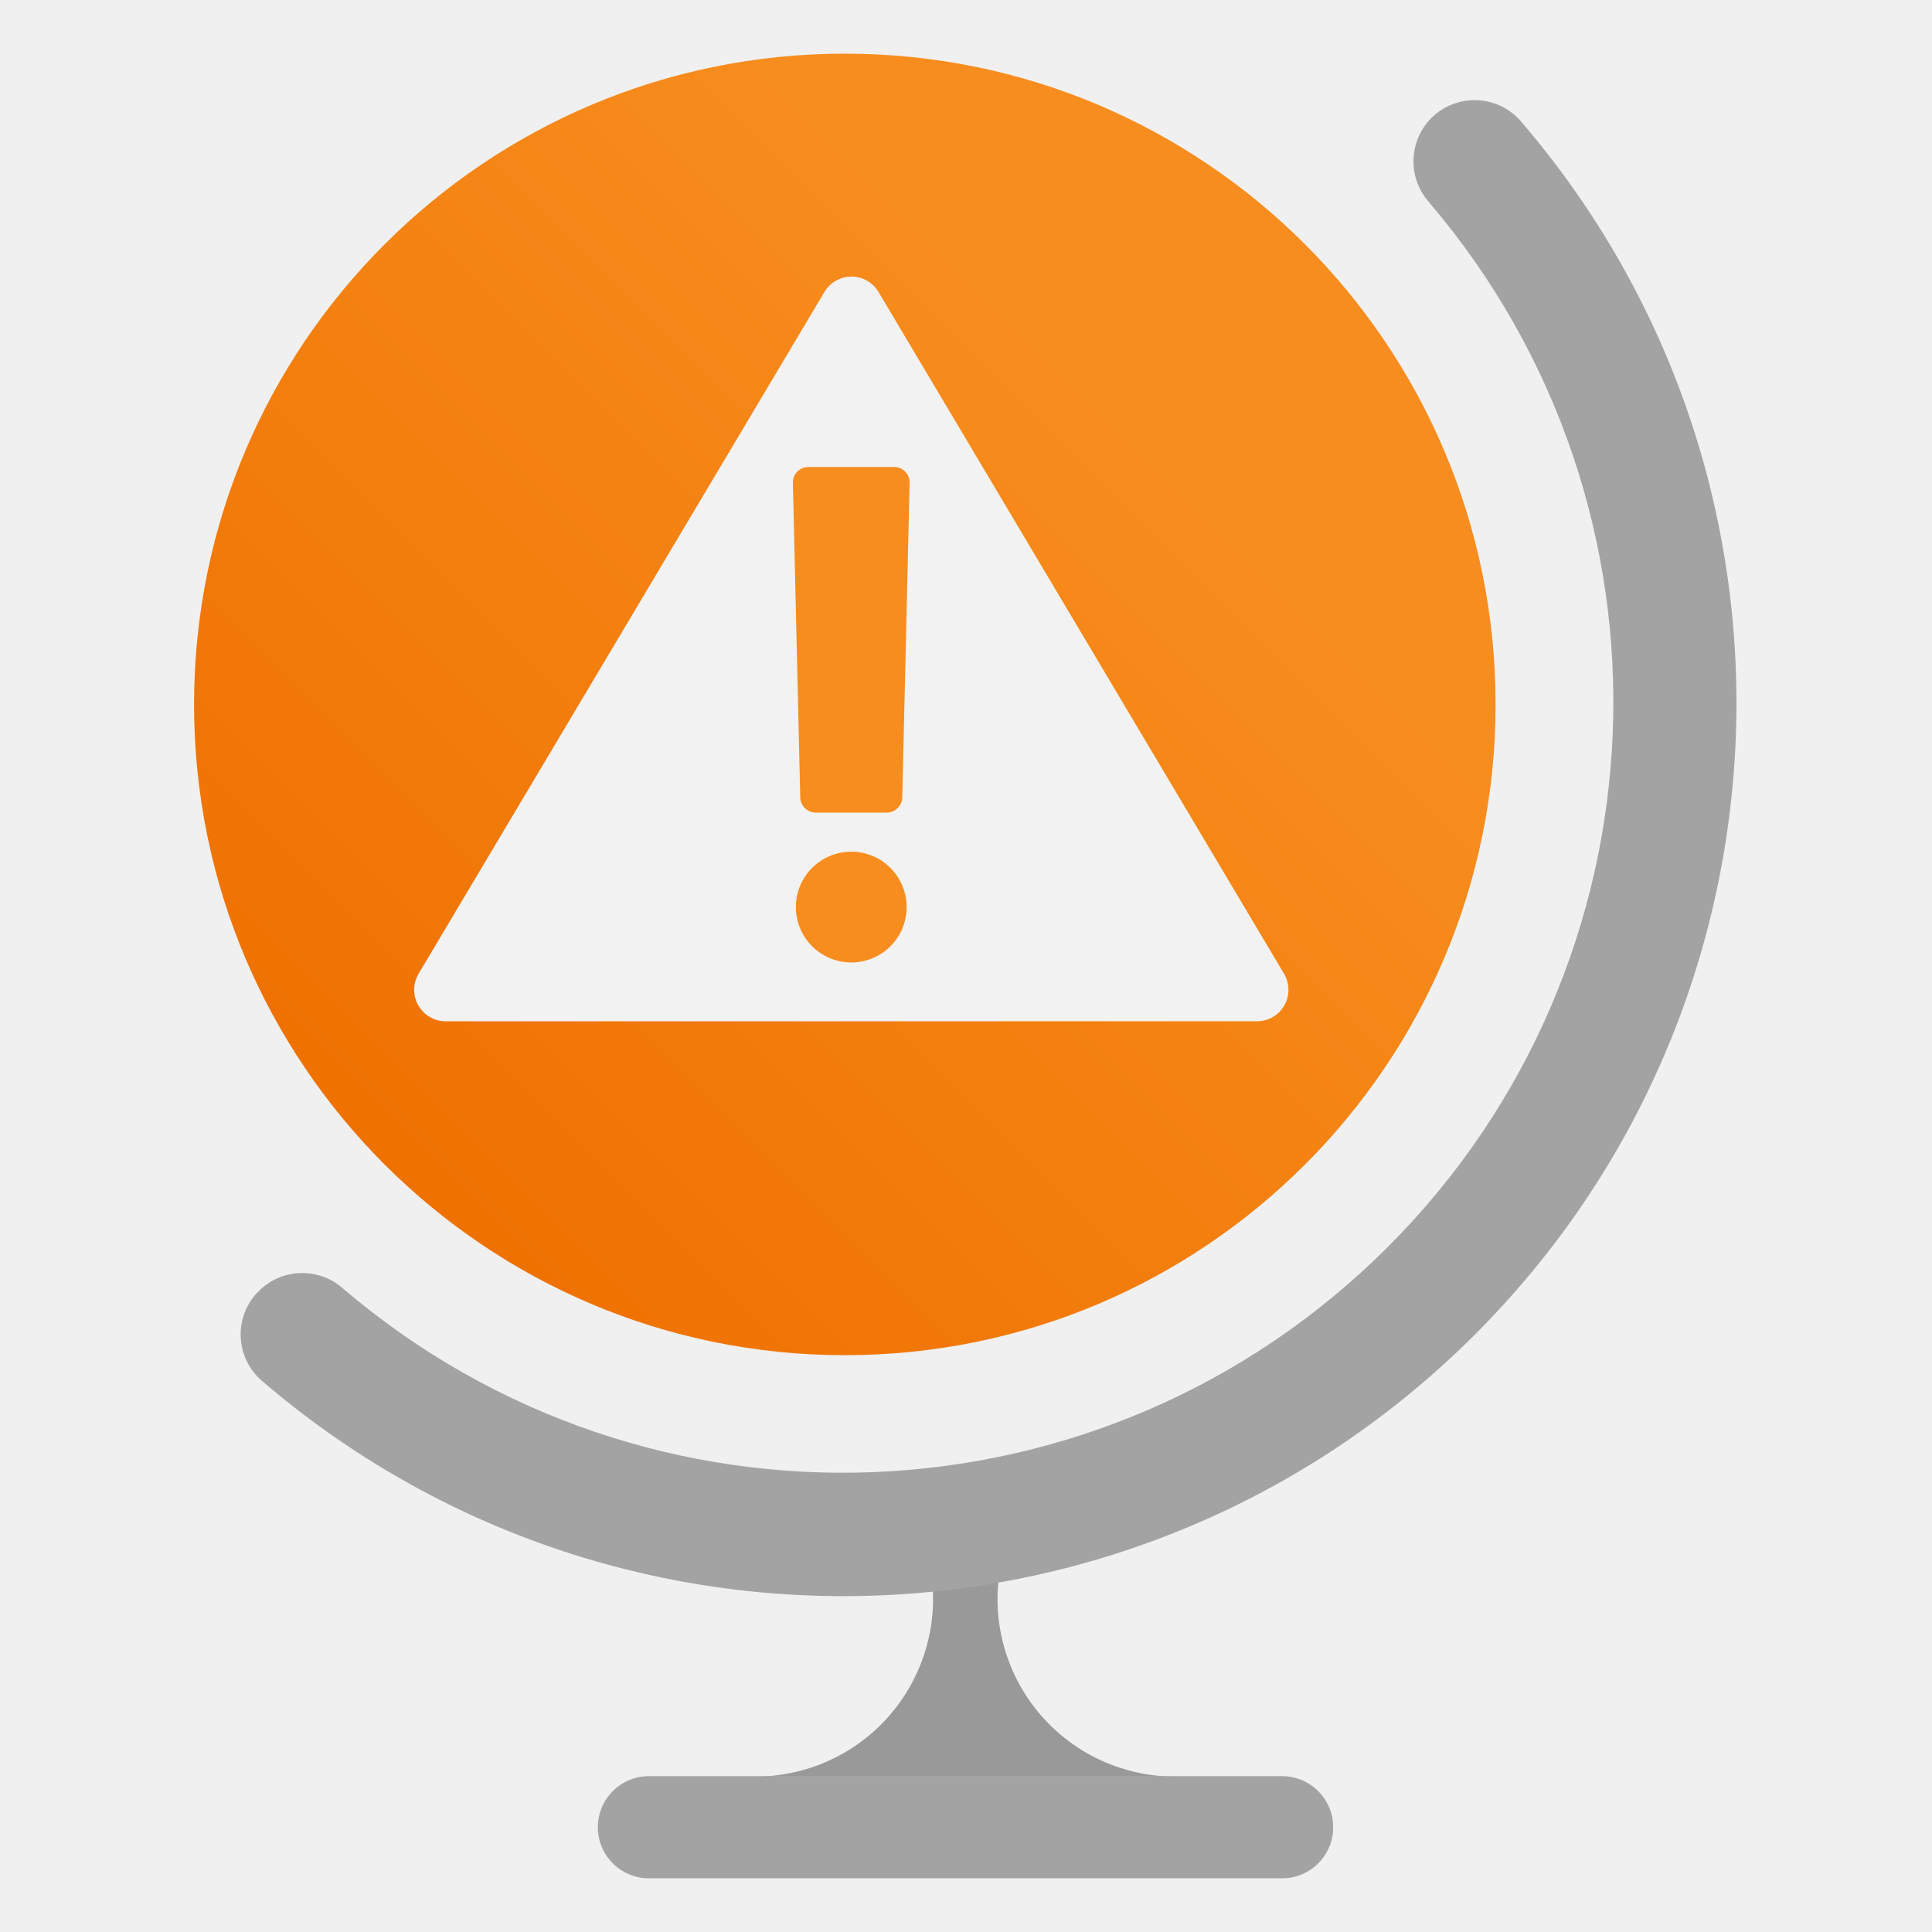
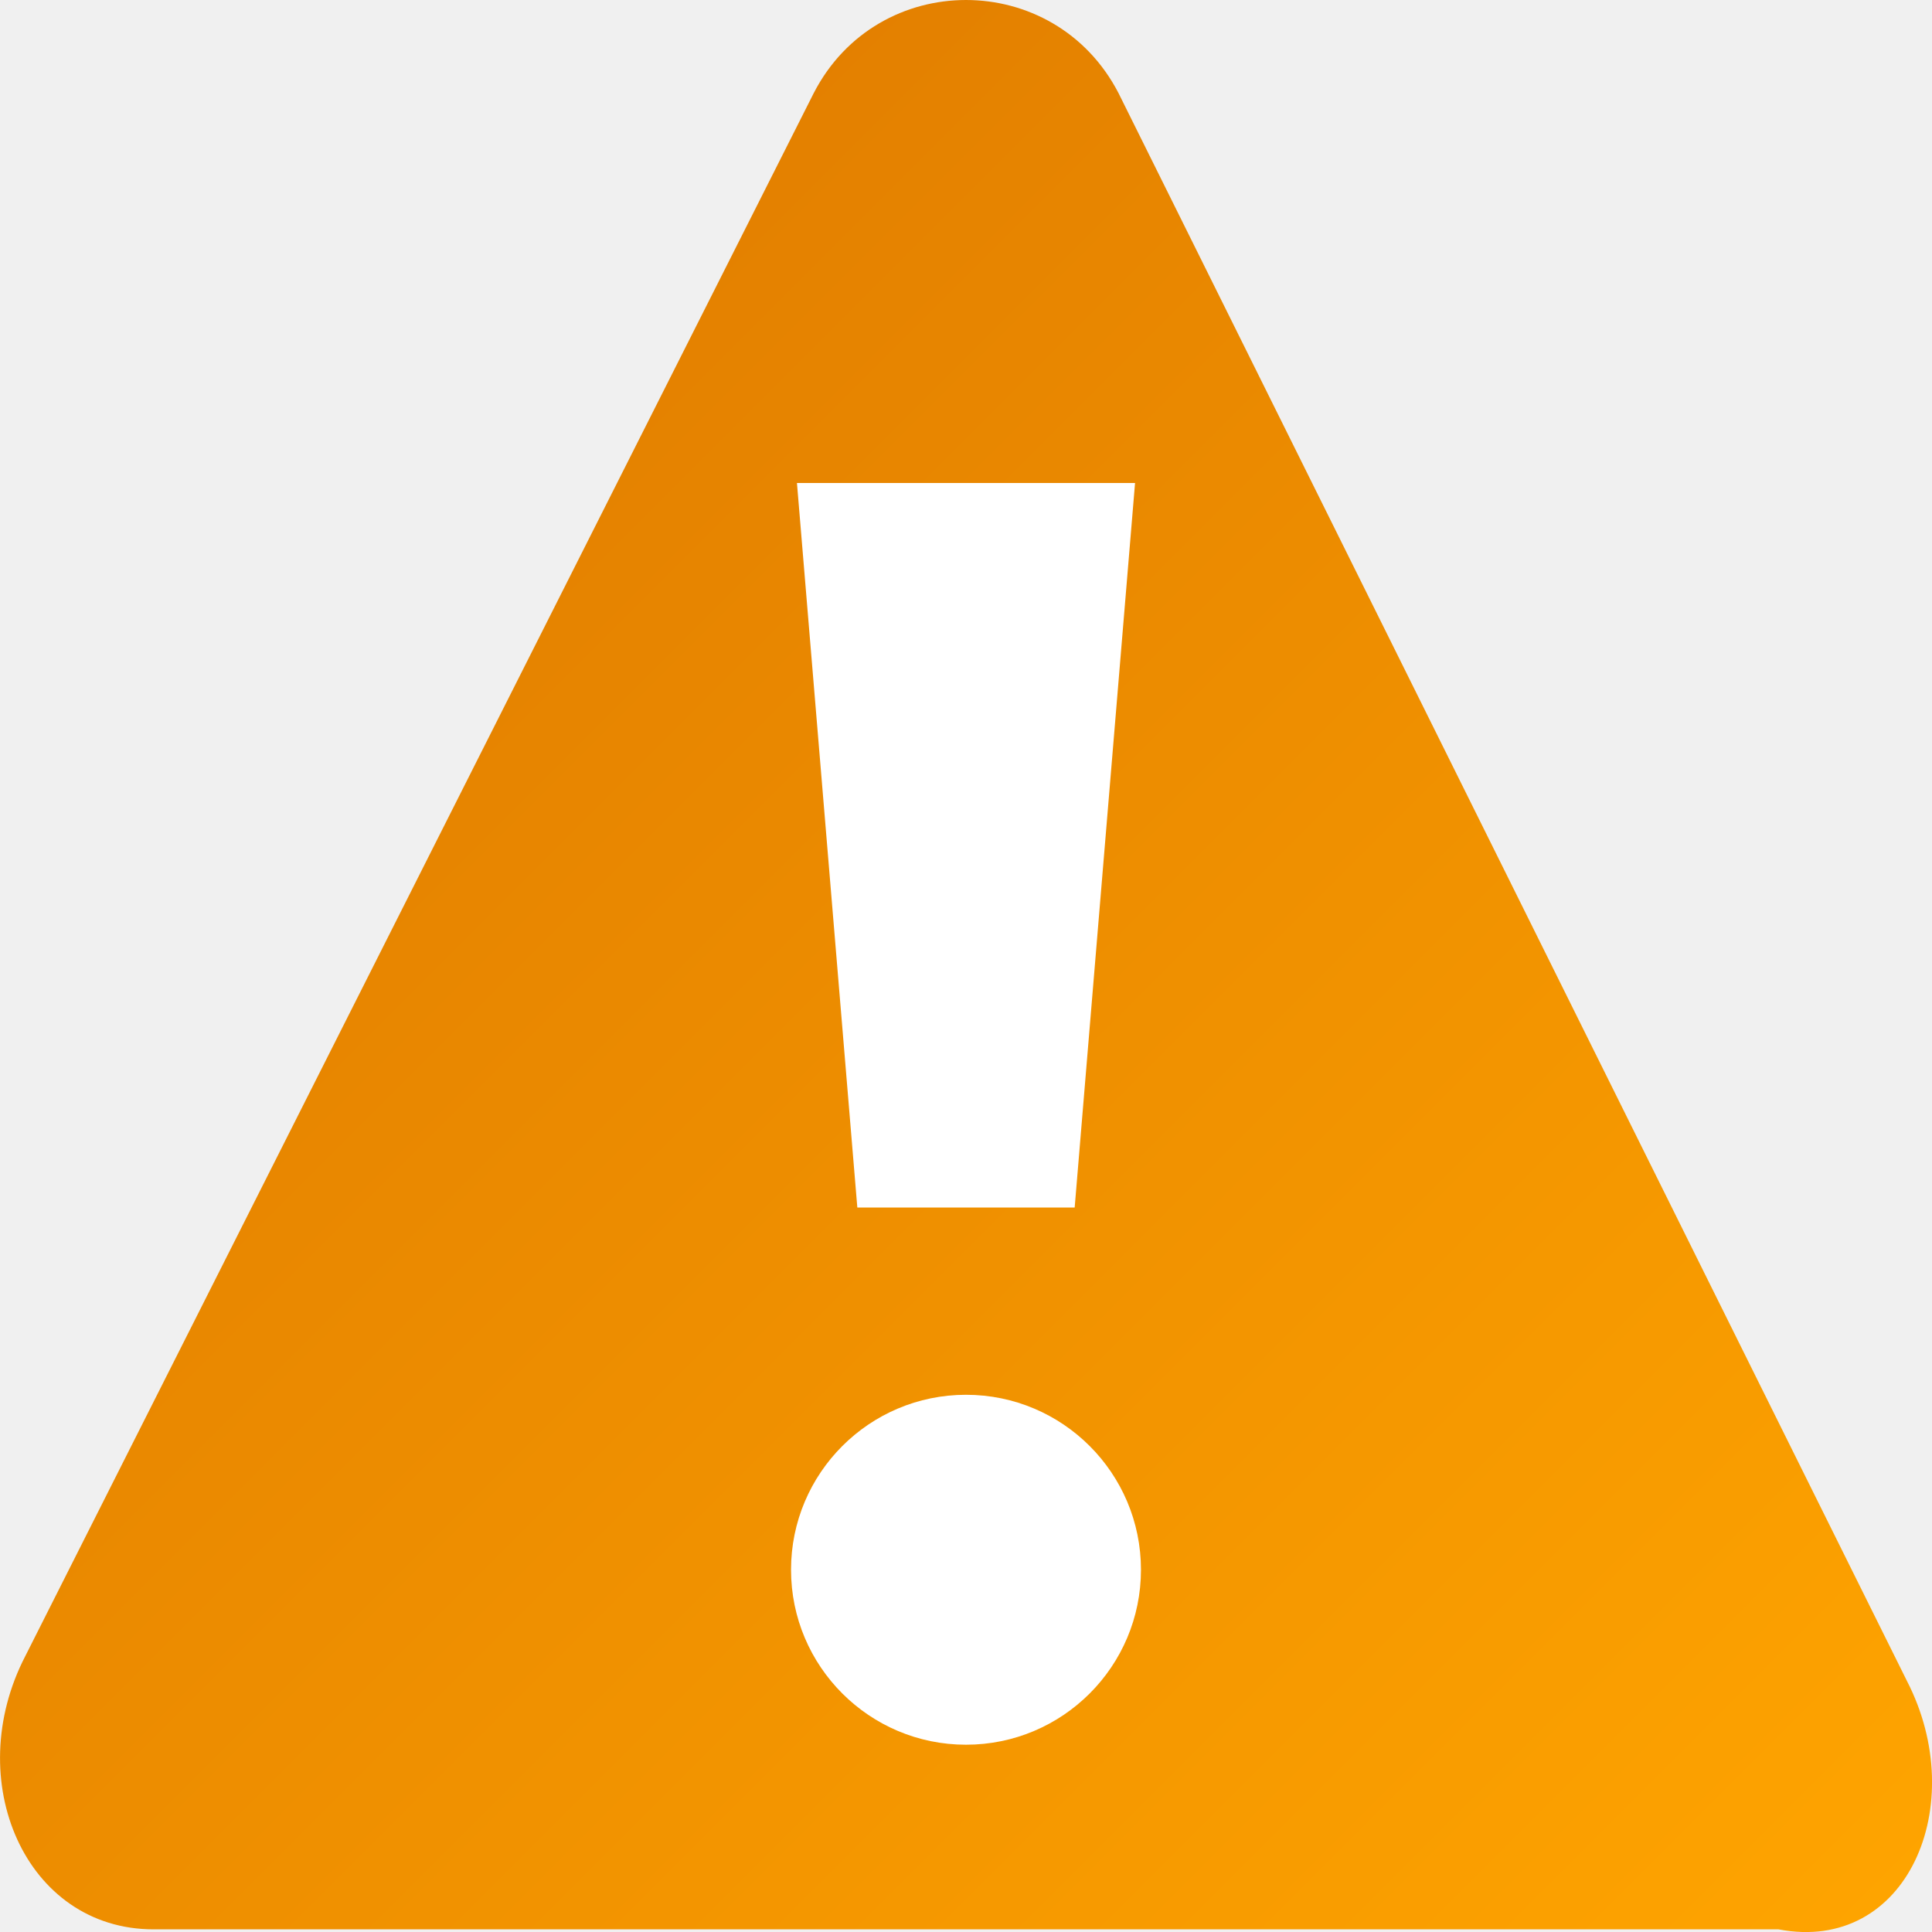
- <svg xmlns="http://www.w3.org/2000/svg" viewBox="0 0 18 18">
+ <svg xmlns="http://www.w3.org/2000/svg" width="16" height="16" viewBox="0 0 16 16" fill="none">
  <defs>
-     <linearGradient id="a" x1="-245.439" y1="803.355" x2="-245.439" y2="815.481" gradientTransform="scale(1 -1) rotate(-45 -1103.926 95.67)" gradientUnits="userSpaceOnUse">
-       <stop offset="0" stop-color="#ef7100" />
-       <stop offset=".82" stop-color="#f78d1e" />
+     <linearGradient id="gradient" x1="0%" y1="0%" x2="100%" y2="100%">
+       <stop offset="0%" style="stop-color:#DB7500" />
+       <stop offset="100%" style="stop-color:#FFA500" />
    </linearGradient>
  </defs>
-   <path d="M9.3 14.752c0-.154-.613-.154-.613 0a1.656 1.656 0 01-1.636 1.8h3.882a1.655 1.655 0 01-1.633-1.8z" fill="#999" />
-   <path d="M13.335 1.1a.571.571 0 01.807 0l.026.028a8.32 8.32 0 01-11.736 11.73.57.57 0 01-.049-.8l.025-.026A.571.571 0 013.19 12 7.178 7.178 0 0013.312 1.882a.573.573 0 01.023-.782zM11.946 17.5h-5.9a.476.476 0 01-.476-.476.476.476 0 01.476-.476h5.9a.476.476 0 01.475.476.476.476 0 01-.475.476z" fill="#a3a3a3" />
-   <circle cx="7.871" cy="6.563" r="6.063" fill="url(#a)" />
-   <path d="M4.15 9.515h7.562a.293.293 0 00.251-.443l-3.78-6.355a.293.293 0 00-.5 0L3.9 9.072a.293.293 0 00.25.443z" fill="#f2f2f2" />
-   <path d="M8.254 7.571h-.646a.146.146 0 01-.152-.134l-.069-2.946a.144.144 0 01.151-.14h.786a.144.144 0 01.151.14l-.069 2.946a.146.146 0 01-.152.134z" fill="#f78d1e" />
-   <circle cx="7.931" cy="8.451" r=".516" fill="#f78d1e" />
+   <path d="M15.792 13.92L9.263 0.771C8.731 -0.257 7.268 -0.257 6.739 0.771L0.209 13.716C-0.323 14.744 0.209 15.978 1.272 15.978H14.729C15.792 16.182 16.323 14.95 15.792 13.92Z" fill="url(#gradient)" />
+   <path d="M8 14.449C8.8 14.449 9.449 13.8 9.449 13C9.449 12.2 8.8 11.551 8 11.551C7.2 11.551 6.551 12.2 6.551 13C6.551 13.8 7.2 14.449 8 14.449Z" fill="white" />
+   <path d="M6.6 4L7.1 10H8.9L9.4 4H6.6Z" fill="white" />
</svg>
